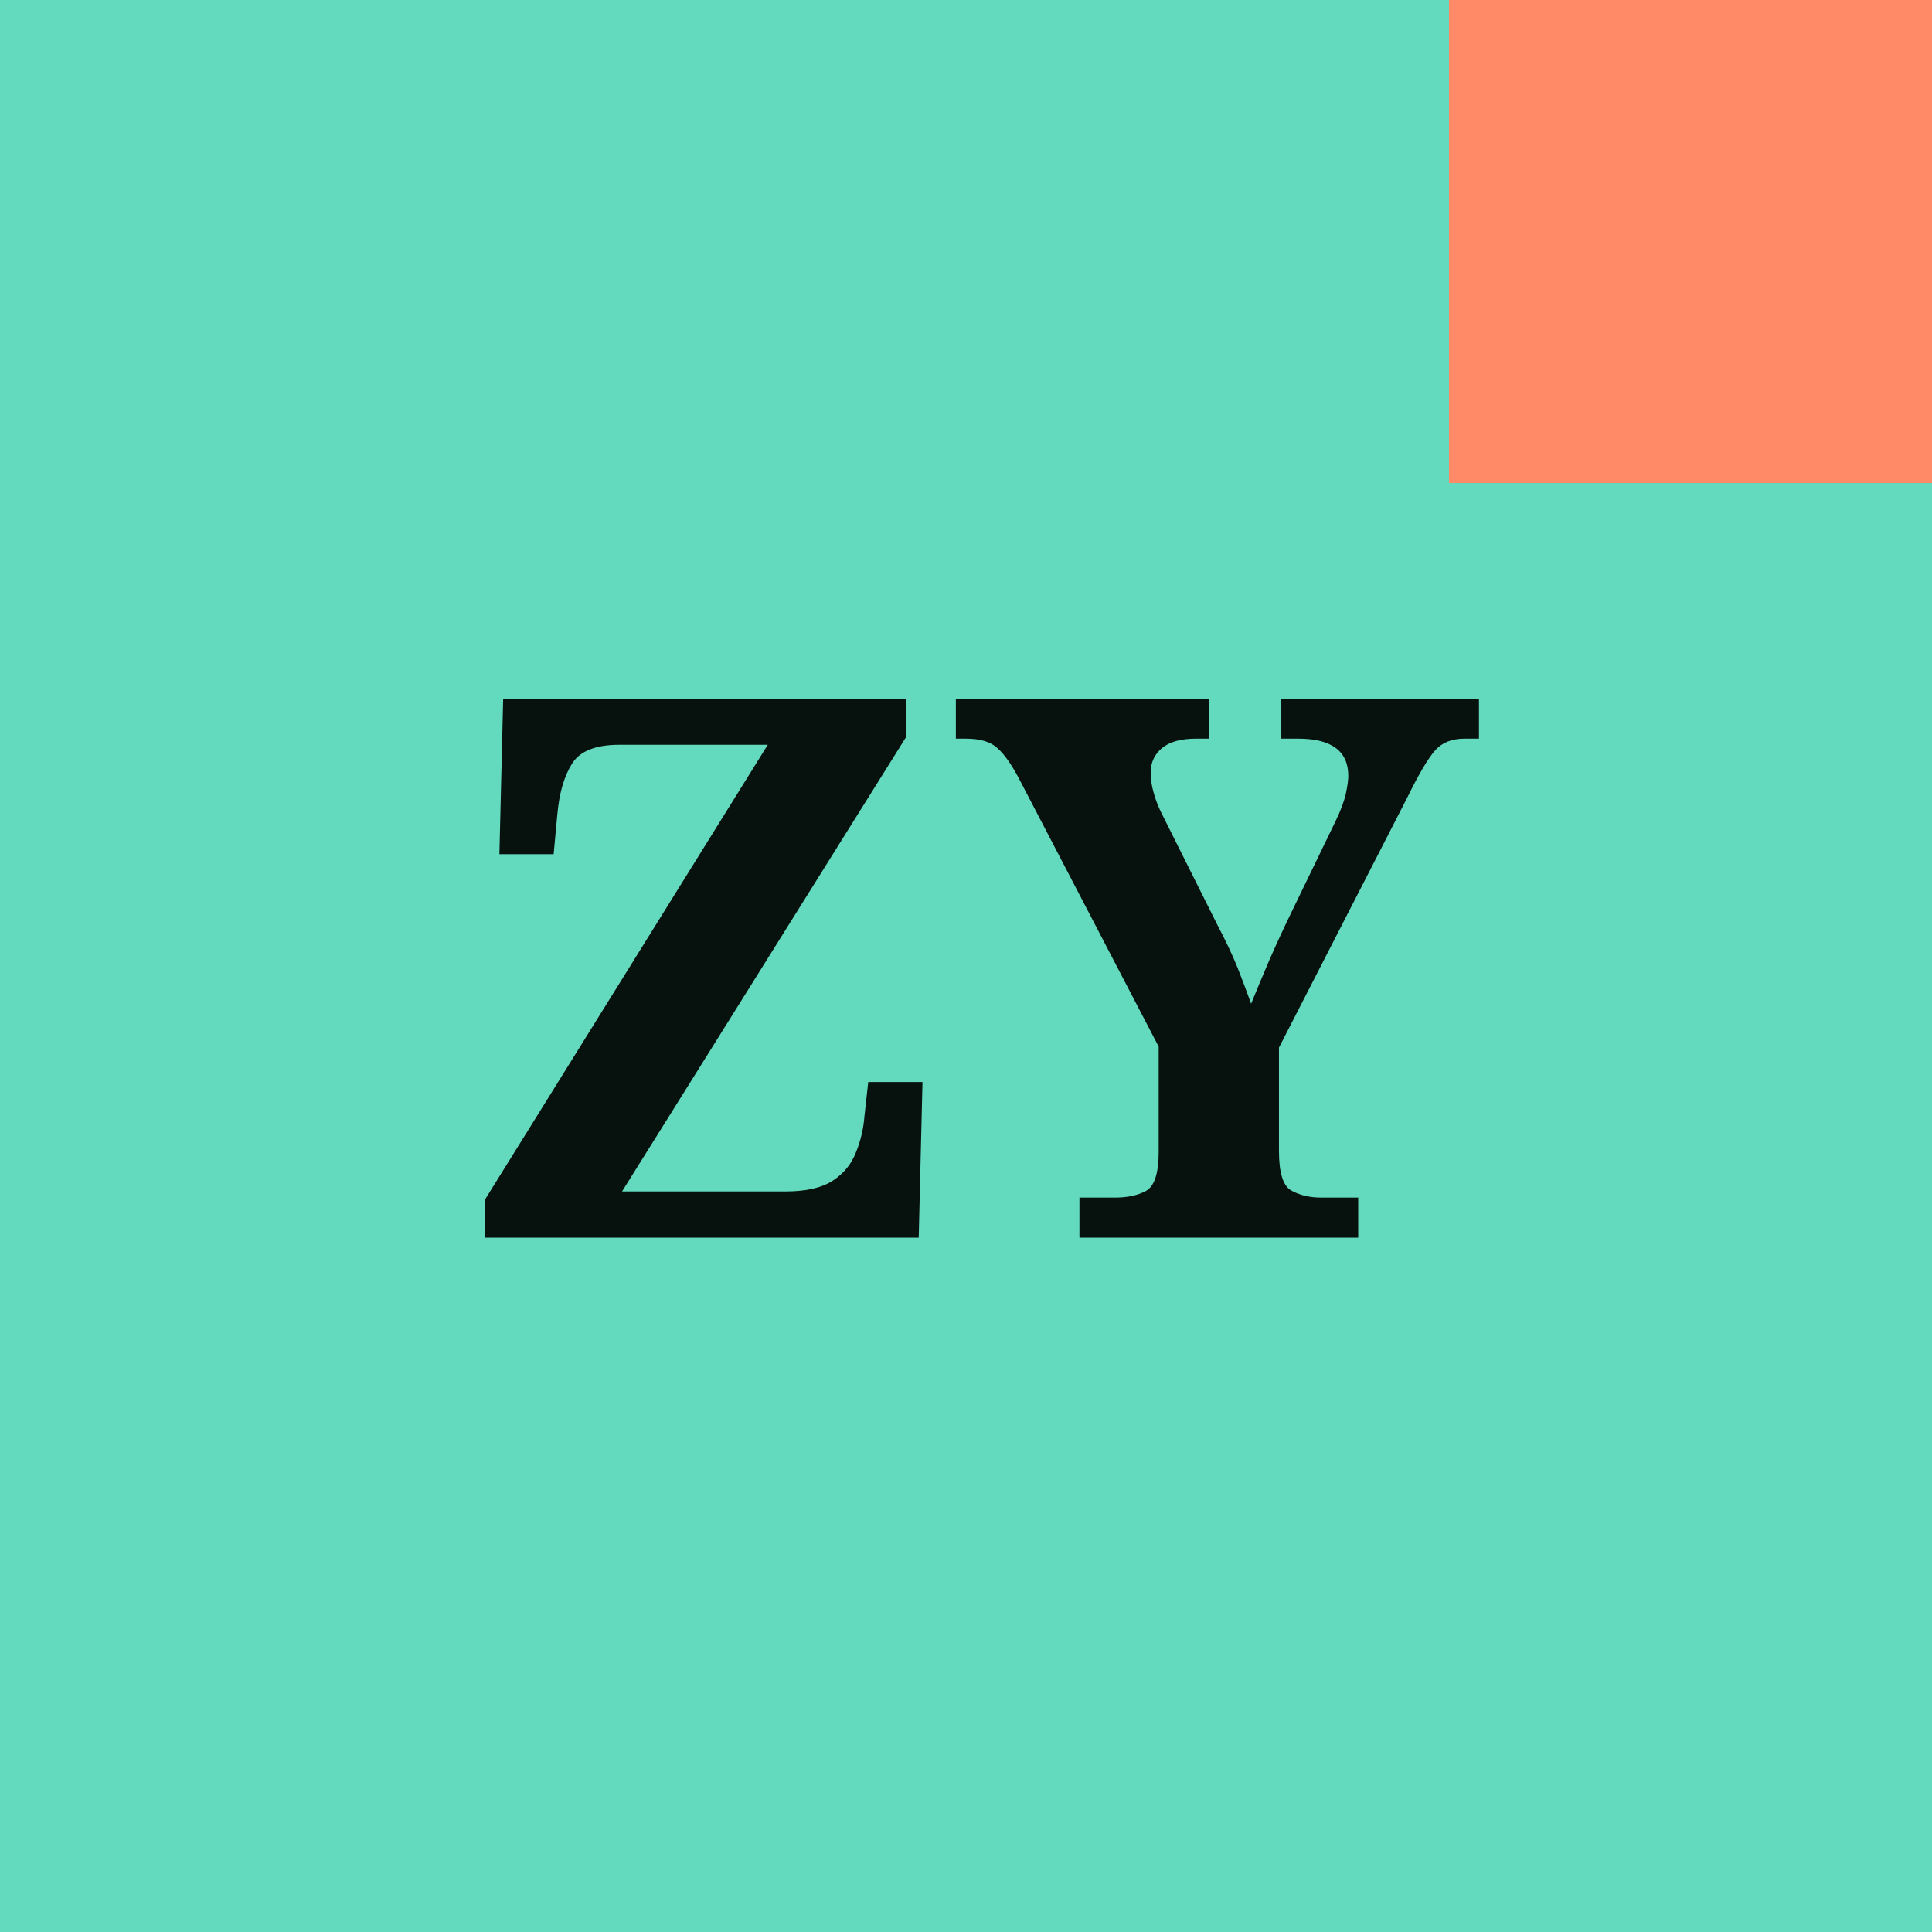
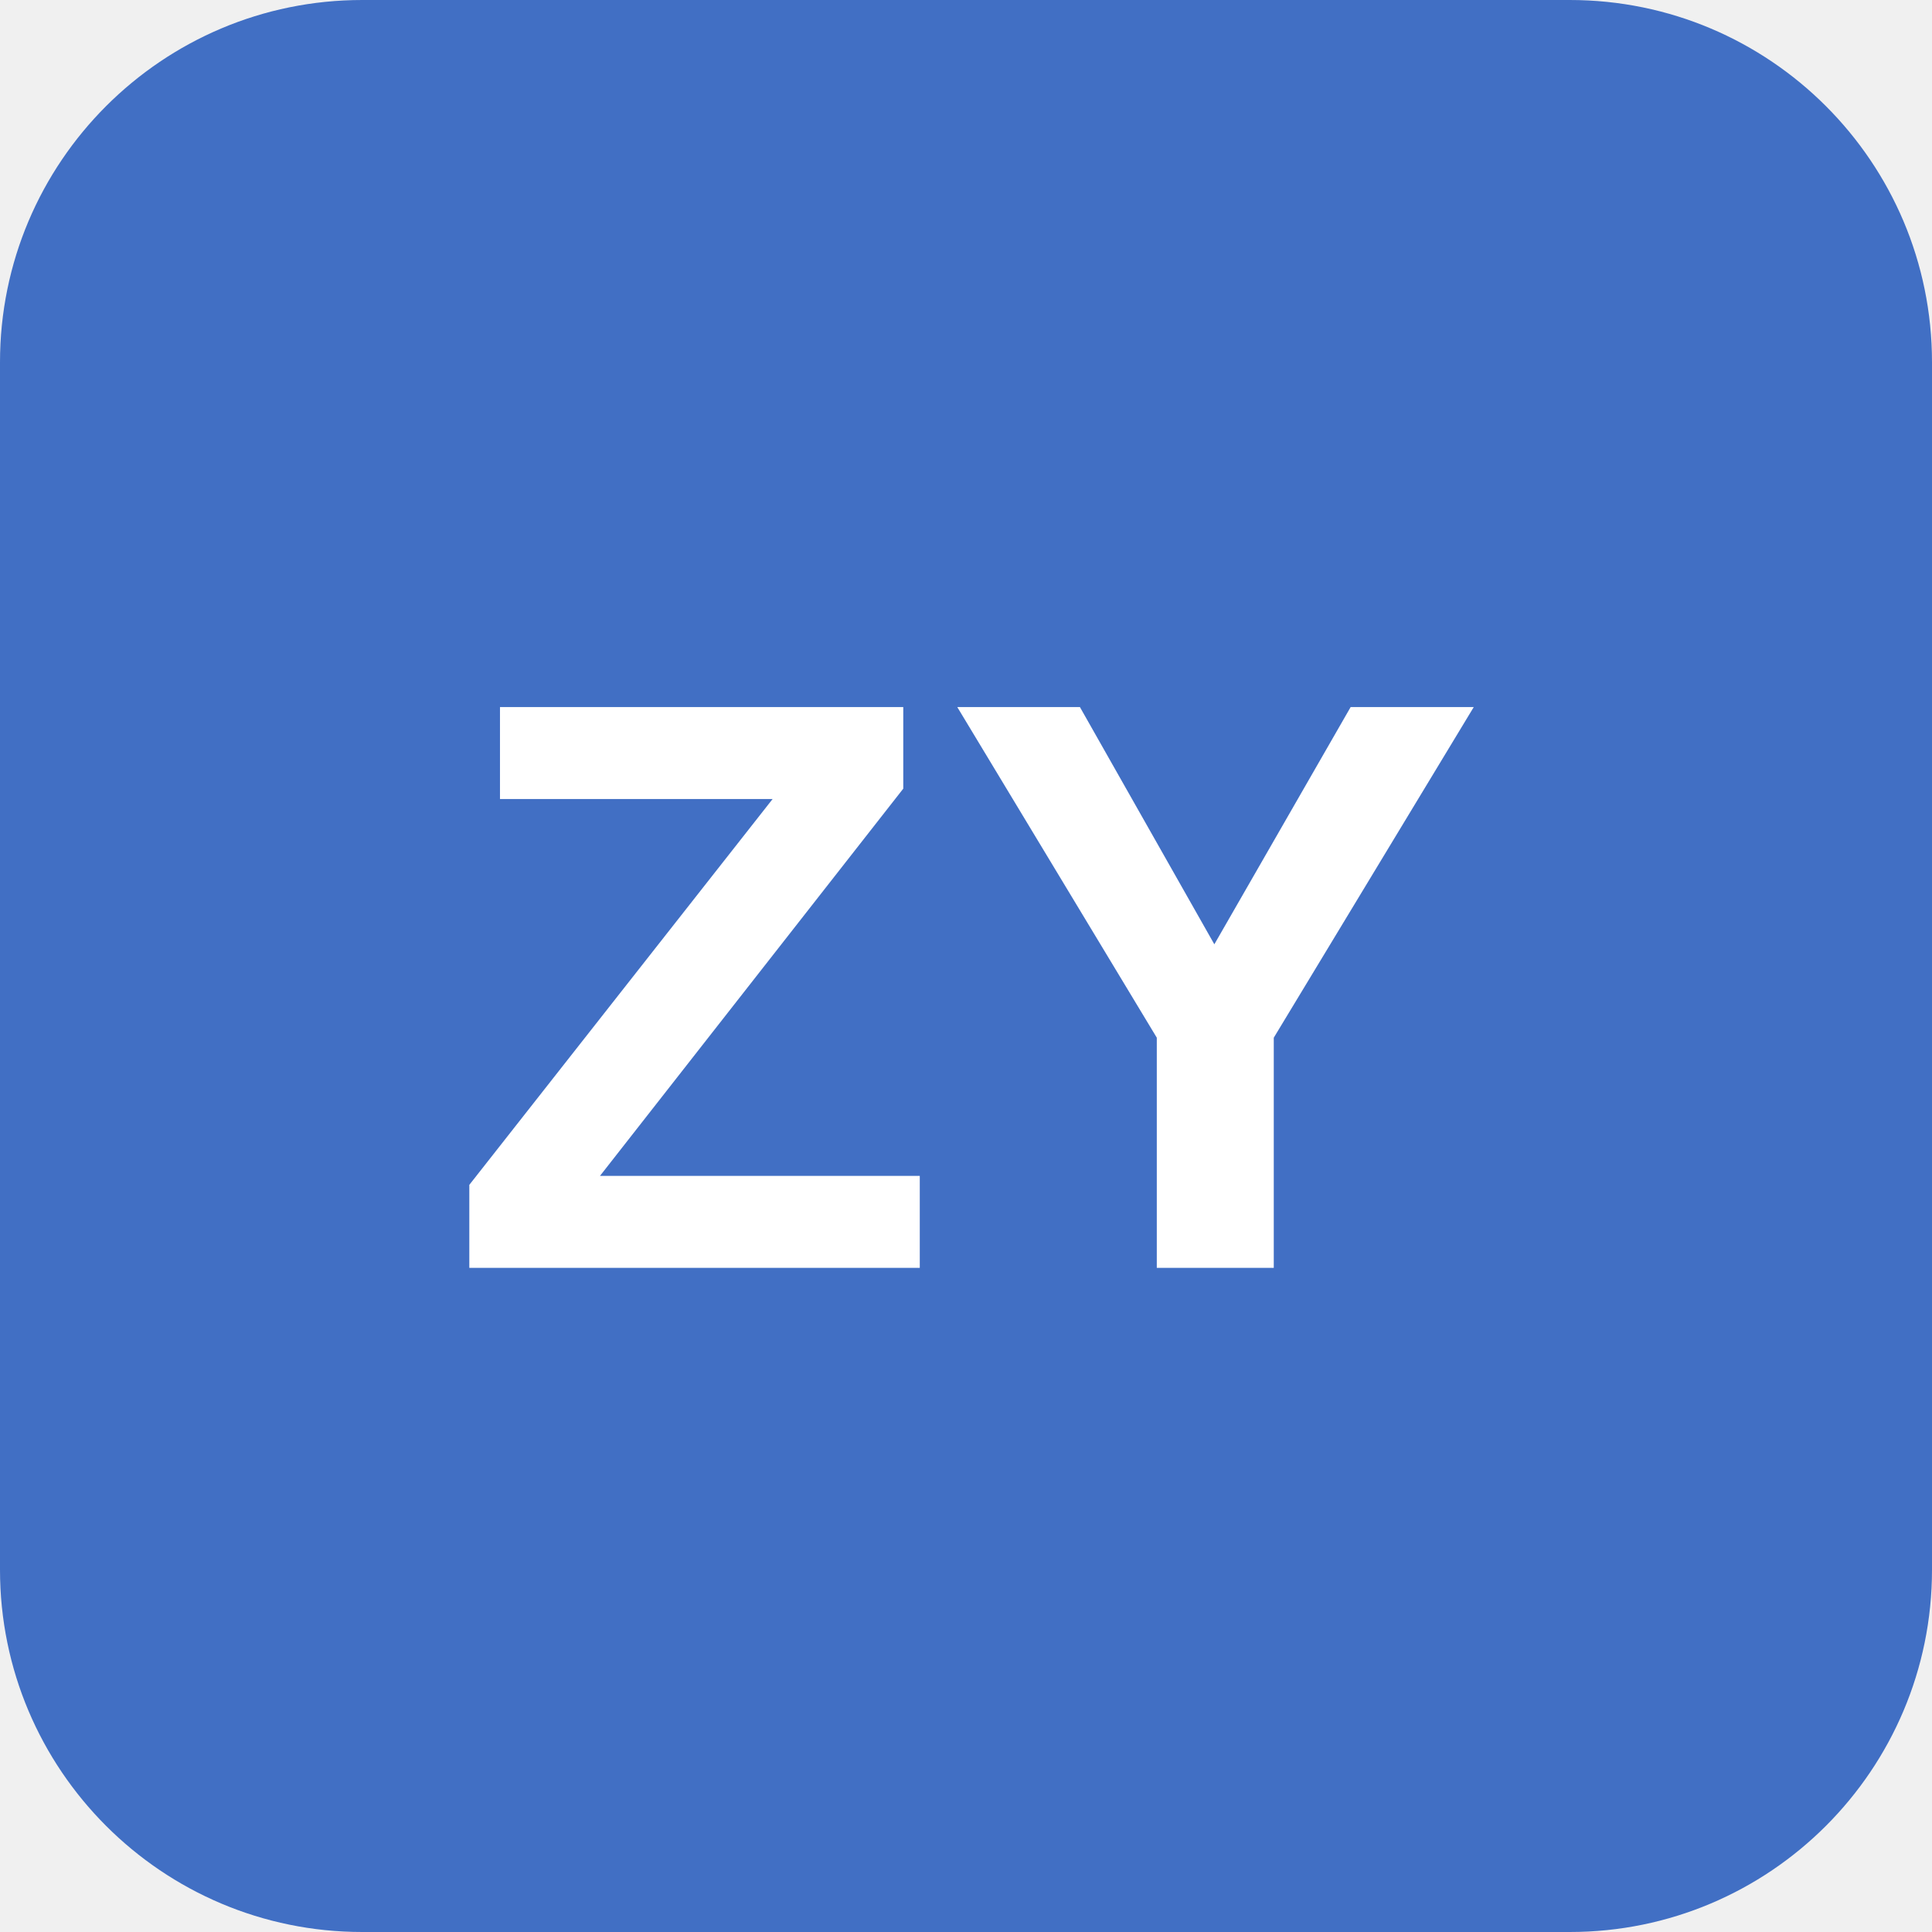
<svg xmlns="http://www.w3.org/2000/svg" viewBox="0 0 64 64" role="img" aria-label="ZY">
-   <rect width="64" height="64" fill="#63d9bd" />
-   <path d="M48 0h16v16H48z" fill="#ff8a67" />
-   <text x="32" y="41" fill="#07110e" font-family="Georgia, serif" font-size="25" font-weight="700" text-anchor="middle">ZY</text>
+   <rect width="64" height="64" rx="12" fill="#416fc4" />
+   <text x="32" y="42" fill="#ffffff" font-family="Arial, sans-serif" font-size="27" font-weight="700" text-anchor="middle">ZY</text>
</svg>
